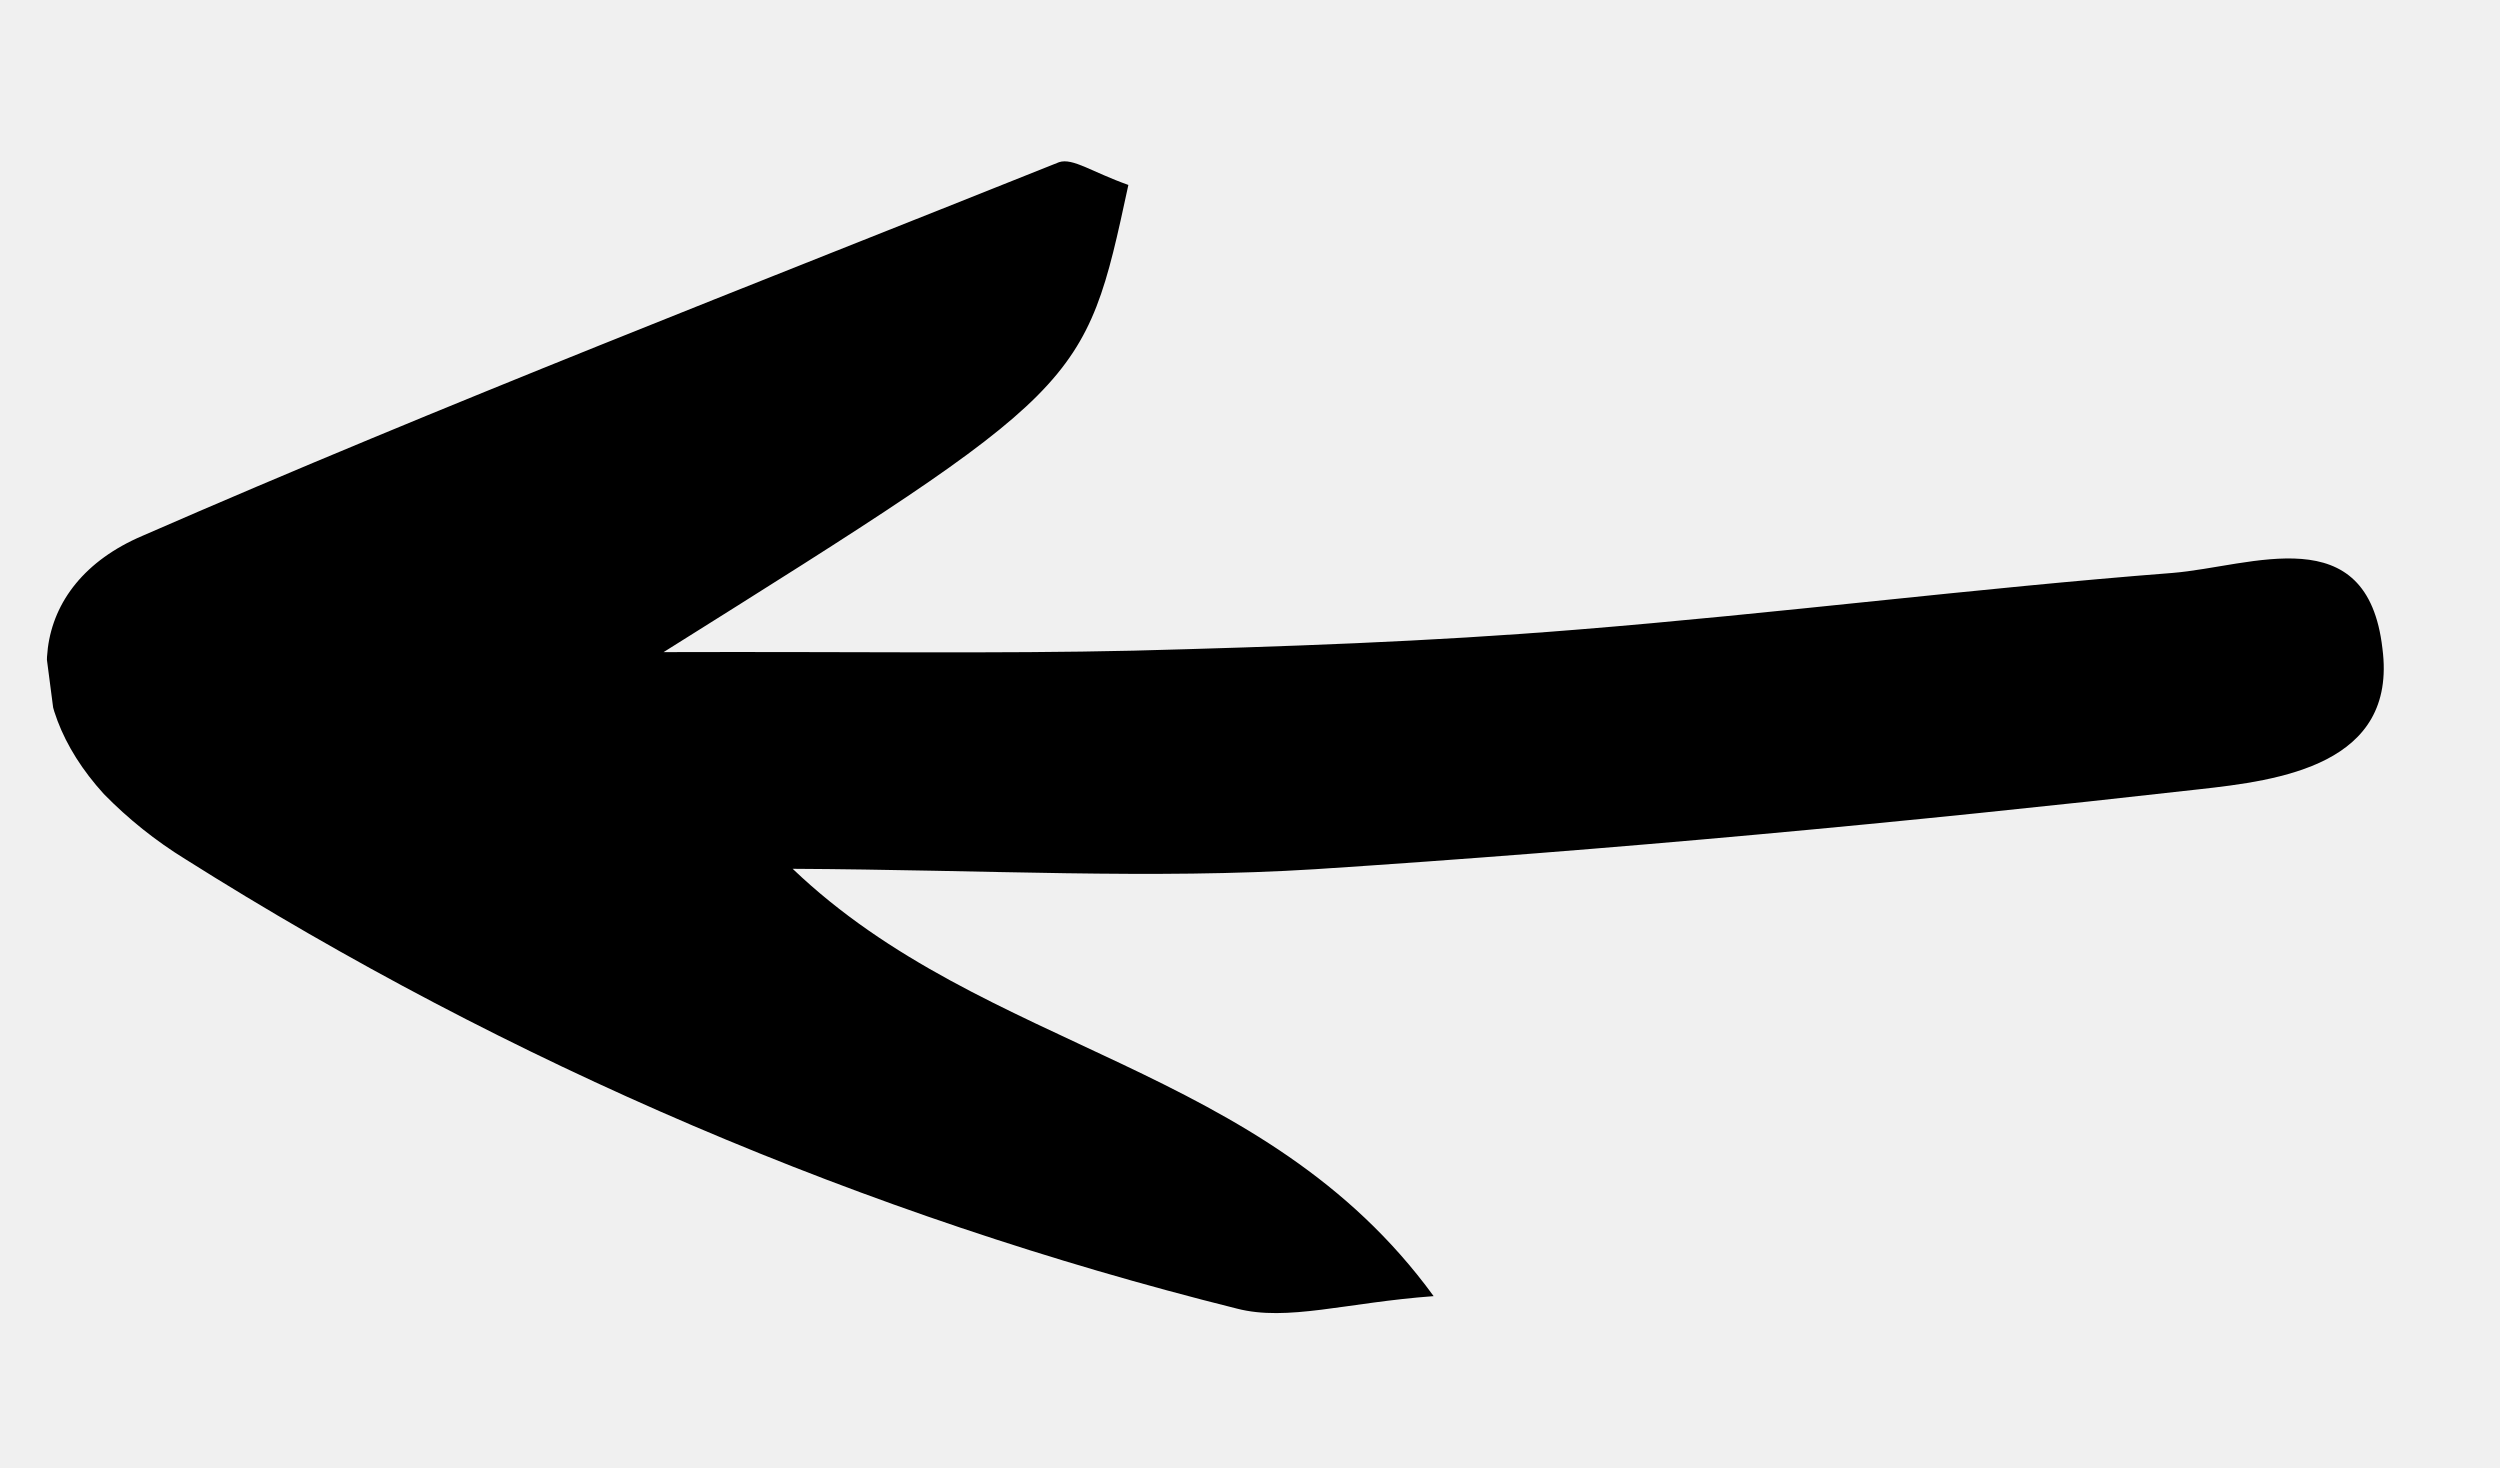
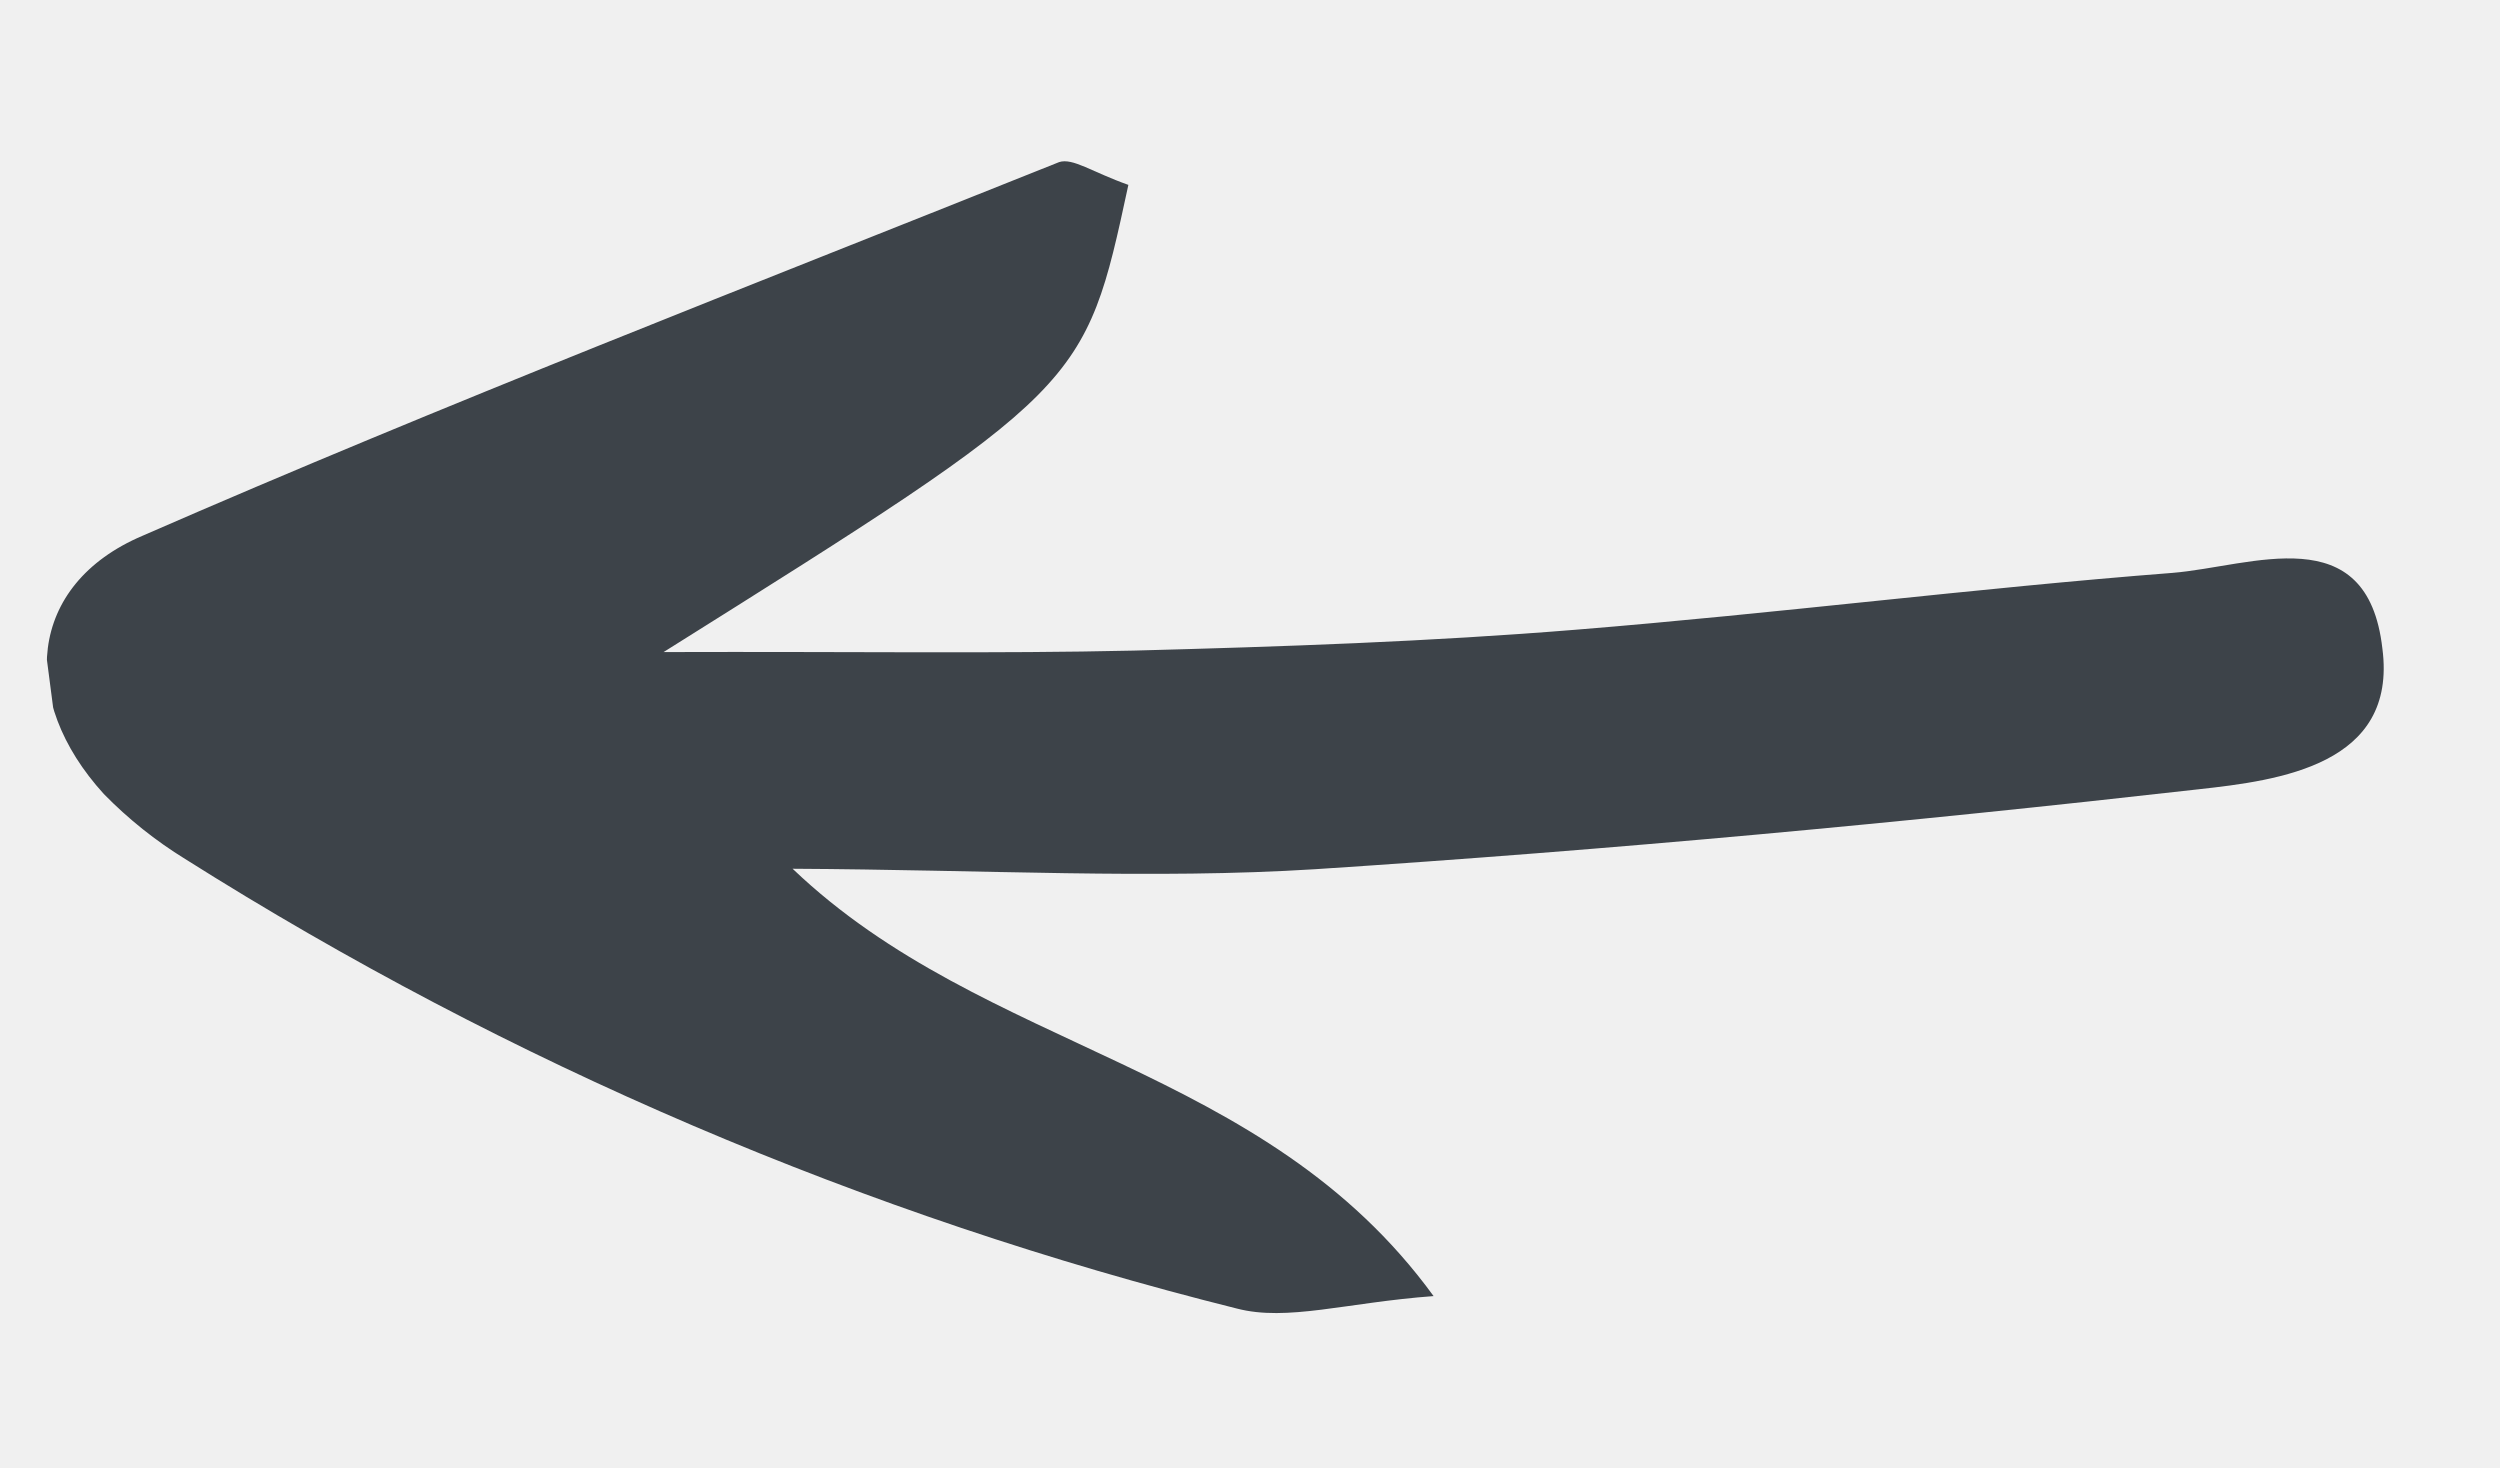
<svg xmlns="http://www.w3.org/2000/svg" width="46" height="27" viewBox="0 0 46 27" fill="none">
-   <g clip-path="url(#clip0_6962_20236)">
-     <path d="M20.762 3.403C19.957 7.138 19.957 7.138 12.21 11.999C15.779 11.988 18.325 12.03 20.859 11.972C23.582 11.9 26.303 11.808 29.017 11.585C32.69 11.289 36.34 10.824 39.974 10.542C41.431 10.423 43.561 9.51 43.837 11.935C44.115 14.077 41.944 14.36 40.453 14.524C35.056 15.135 29.636 15.639 24.206 15.993C21.206 16.182 18.157 16.005 14.585 15.986C18.132 19.376 23.247 19.547 26.379 23.849C24.77 23.967 23.687 24.32 22.758 24.078C15.909 22.367 9.378 19.575 3.408 15.807C2.862 15.47 2.36 15.069 1.911 14.61C0.334 12.879 0.502 10.76 2.624 9.858C8.187 7.43 13.851 5.24 19.487 2.984C19.739 2.901 20.096 3.167 20.762 3.403Z" fill="black" />
+   <g clip-path="url(#clip0_7068_5250)">
+     <path d="M20.762 3.402C19.957 7.137 19.957 7.137 12.21 11.998C15.778 11.987 18.325 12.029 20.859 11.971C23.582 11.899 26.303 11.807 29.017 11.585C32.689 11.288 36.34 10.823 39.974 10.541C41.431 10.422 43.561 9.51 43.836 11.934C44.115 14.076 41.943 14.359 40.452 14.523C35.056 15.135 29.636 15.639 24.206 15.993C21.205 16.182 18.157 16.004 14.584 15.985C18.132 19.375 23.247 19.546 26.378 23.848C24.77 23.967 23.686 24.32 22.757 24.077C15.909 22.366 9.377 19.574 3.408 15.806C2.862 15.47 2.359 15.068 1.911 14.61C0.334 12.879 0.502 10.759 2.623 9.858C8.186 7.429 13.851 5.24 19.487 2.983C19.738 2.9 20.095 3.166 20.762 3.402Z" fill="#3D4349" />
  </g>
  <defs>
-     <clipPath id="clip0_6962_20236">
-       <rect width="21.59" height="42.68" fill="white" transform="translate(2.7876 26.9199) rotate(-97.4179)" />
+     <clipPath id="clip0_7068_5250">
+       <rect width="21.59" height="42.68" fill="white" transform="translate(2.78735 26.9194) rotate(-97.4179)" />
    </clipPath>
  </defs>
</svg>
